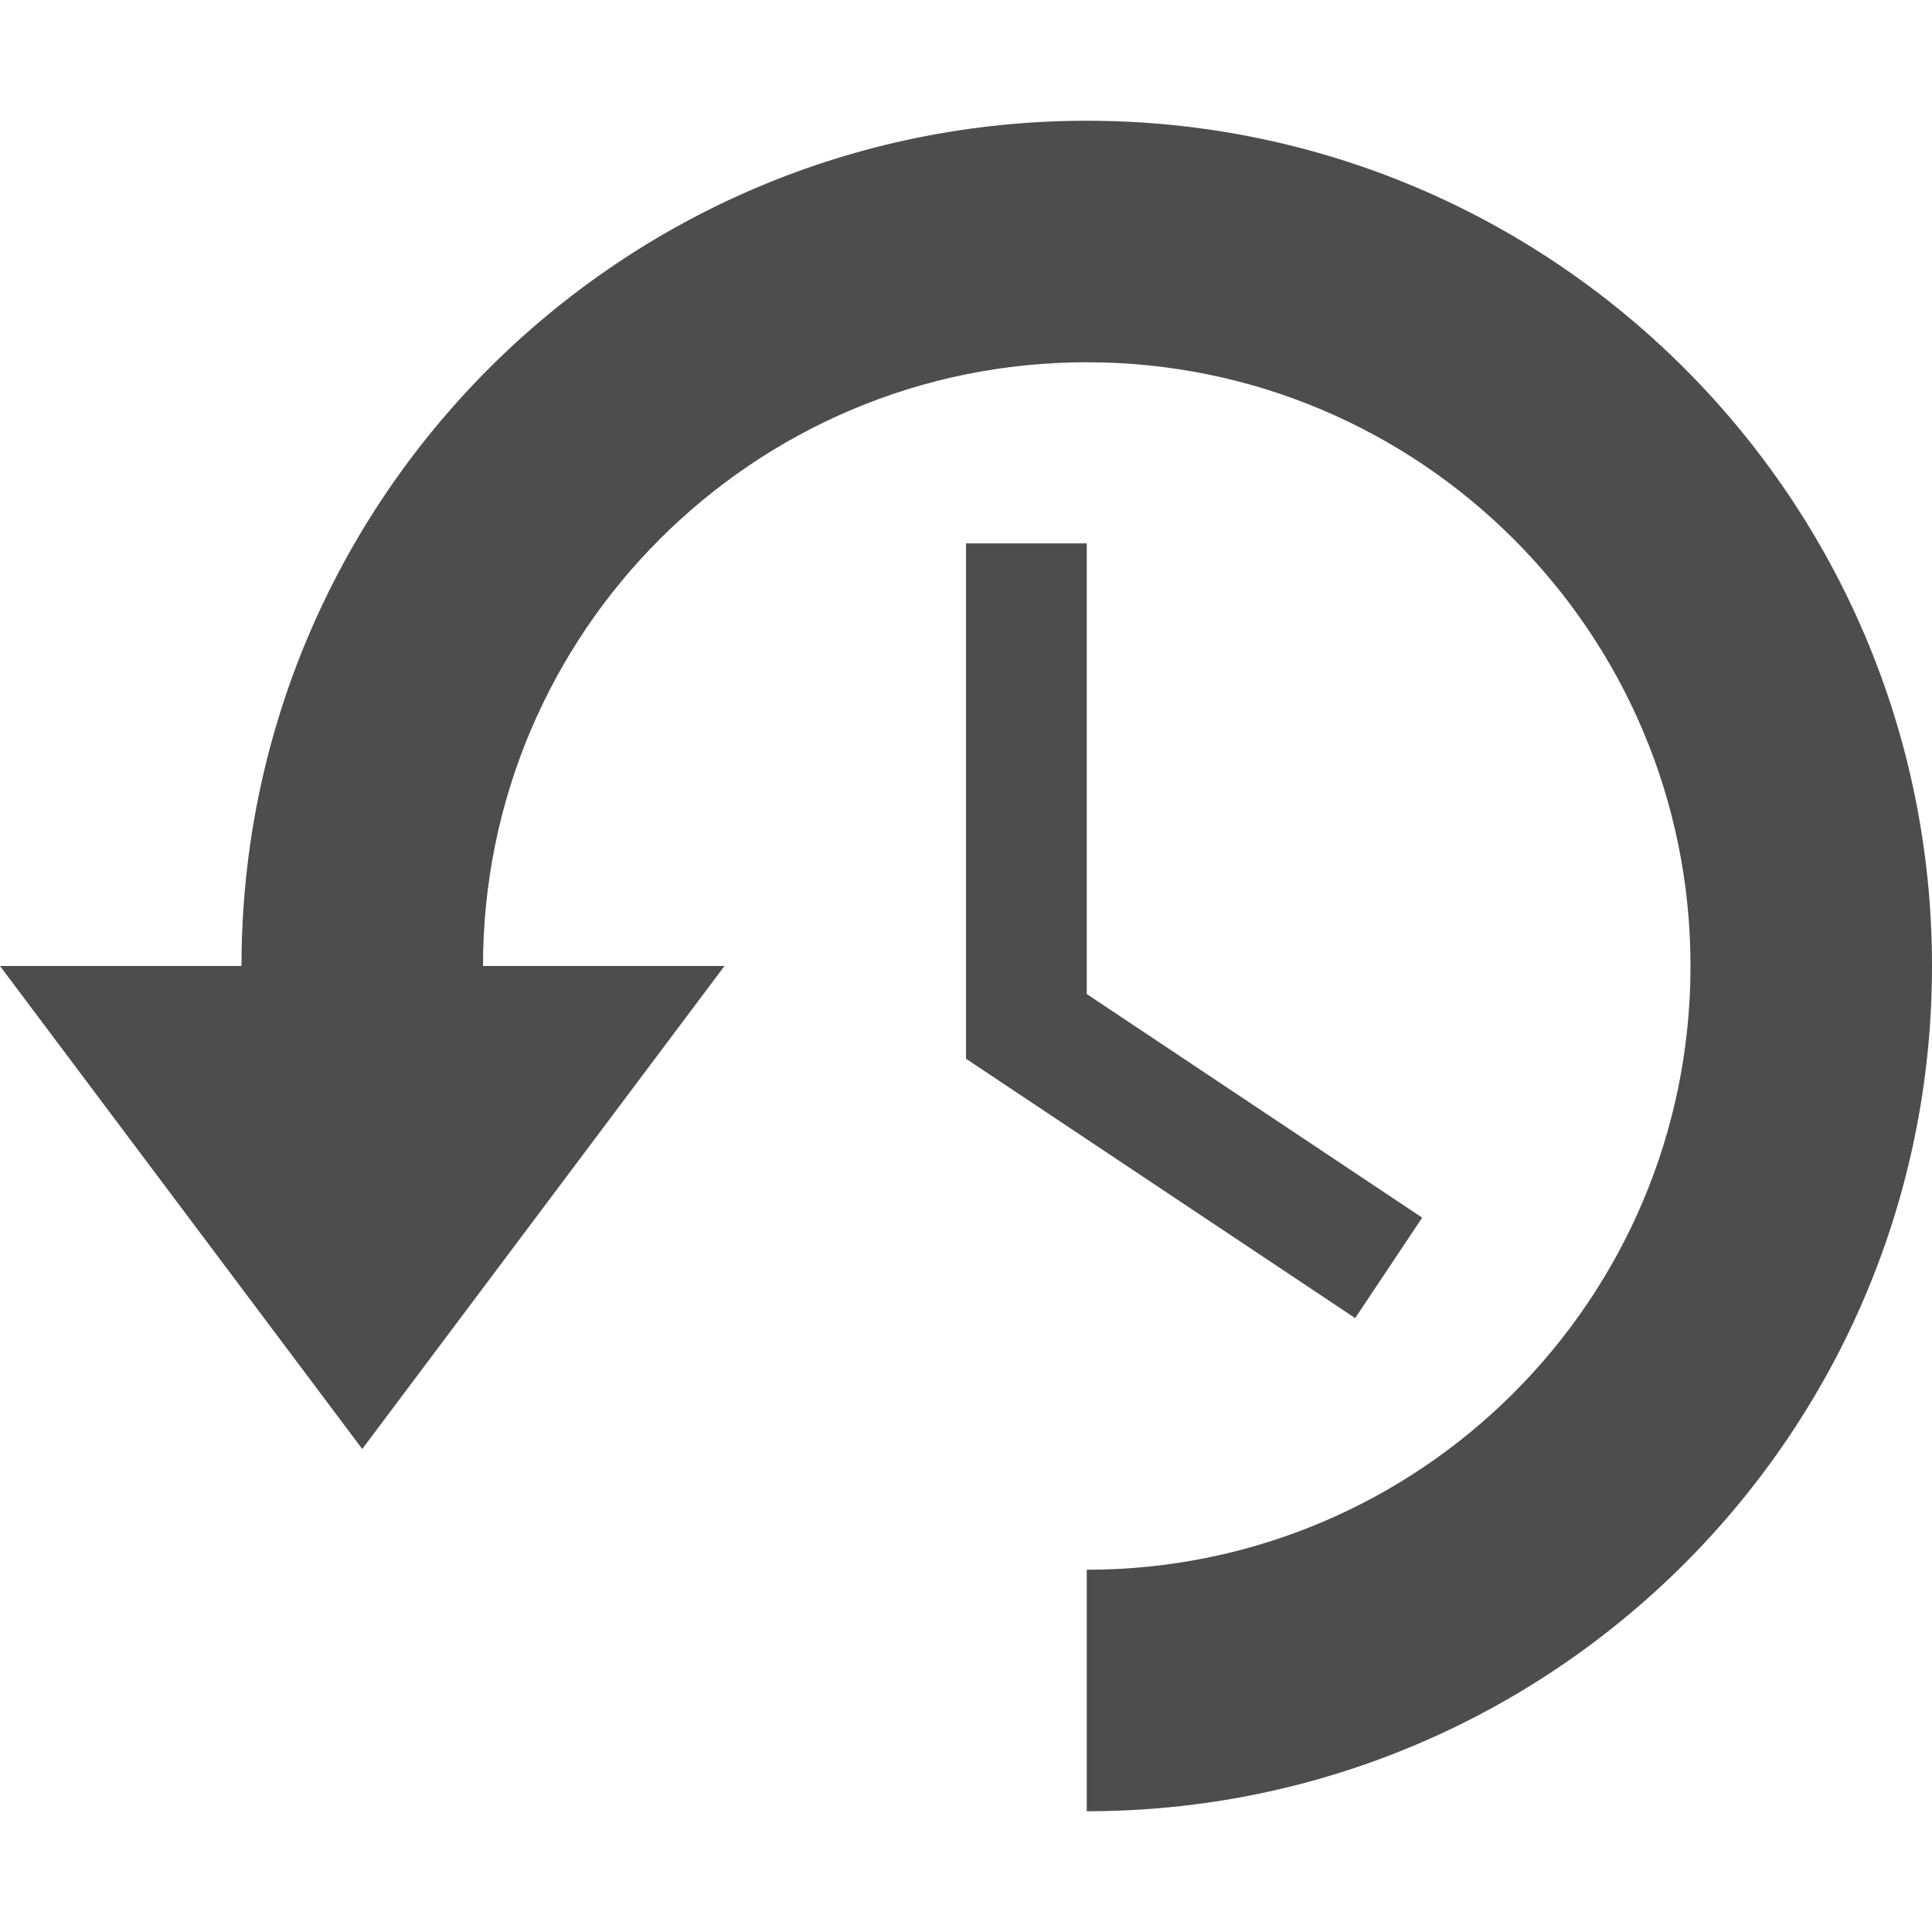
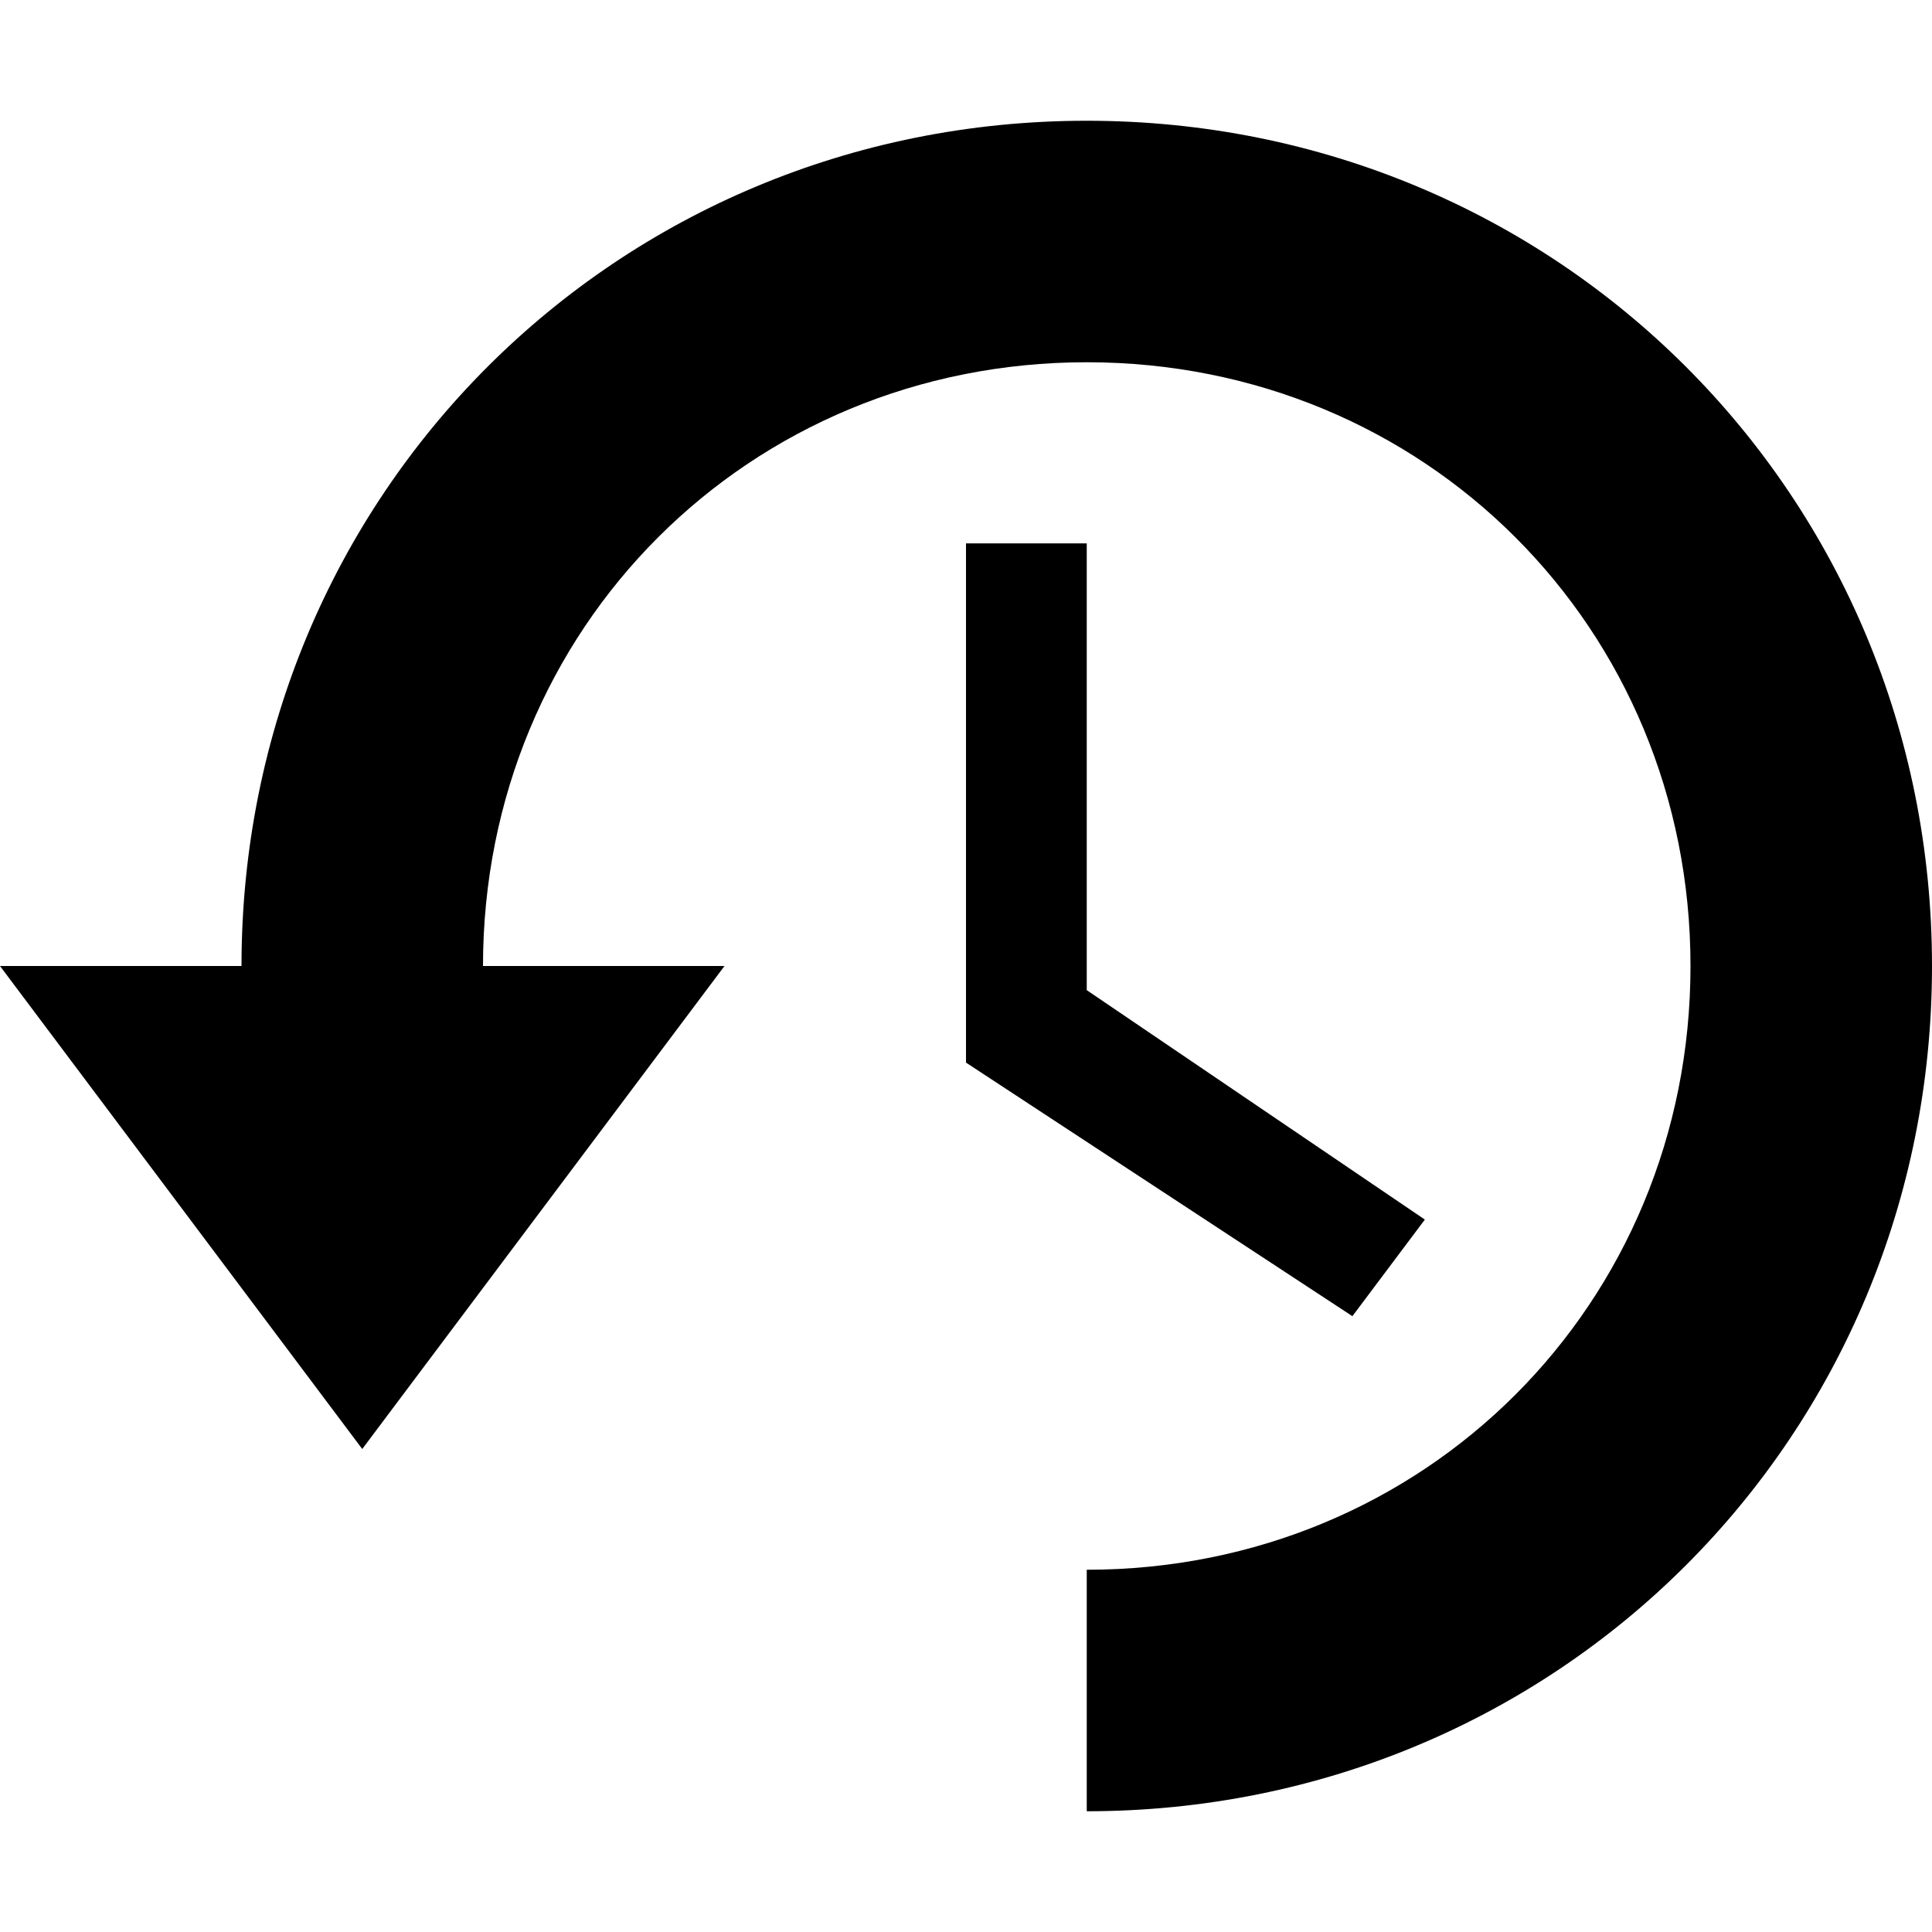
- <svg xmlns="http://www.w3.org/2000/svg" xmlns:ns1="http://www.openswatchbook.org/uri/2009/osb" height="16" id="svg7384" style="enable-background:new" version="1.1" width="16">
-   <defs id="defs7386">
-     <linearGradient id="linearGradient6882" ns1:paint="solid">
-       <stop id="stop6884" offset="0" style="stop-color:#555555;stop-opacity:1;" />
-     </linearGradient>
-     <linearGradient id="linearGradient5606" ns1:paint="solid">
-       <stop id="stop5608" offset="0" style="stop-color:#000000;stop-opacity:1;" />
-     </linearGradient>
-     <filter id="filter7554" style="color-interpolation-filters:sRGB">
-       <feBlend id="feBlend7556" in2="BackgroundImage" mode="darken" />
-     </filter>
-   </defs>
-   <g id="layer9" style="display:inline" transform="translate(-925.0002,675)" />
-   <g id="layer10" style="display:inline;filter:url(#filter7554)" transform="translate(-925.0002,675)" />
-   <g id="layer1" style="display:inline" transform="translate(-684,58)">
-     <path d="m 693,-57 a 7,7 0 0 0 -7,7 l -2,0 3,4 3,-4 -2,0 a 5,5 0 0 1 5,-5 5,5 0 0 1 5,5 5,5 0 0 1 -5,5 l 0,2 a 7,7 0 0 0 7,-7 7,7 0 0 0 -7,-7 z m -1,3.5 0,4.268 3.223,2.148 0.555,-0.832 L 693,-49.768 693,-53.5 l -1,0 z" id="path6366-7" style="display:inline;fill:#4d4d4d;fill-opacity:1;stroke:none;enable-background:new" />
-   </g>
-   <g id="layer14" style="display:inline" transform="translate(-925.0002,675)" />
-   <g id="layer15" style="display:inline" transform="translate(-925.0002,675)" />
-   <g id="g71291" style="display:inline" transform="translate(-925.0002,675)" />
-   <g id="layer2" style="display:inline" transform="translate(-684,208)" />
-   <g id="layer12" style="display:inline" transform="translate(-925.0002,675)" />
+ <svg xmlns="http://www.w3.org/2000/svg" height="16" width="16">
+   <path d="m9 1c-3.9 0-7 3.1-7 7h-2l3 4 3-4h-2c0-2.8 2.2-5 5-5s5 2.2 5 5-2.2 5-5 5v2c3.9 0 7-3.1 7-7s-3.1-7-7-7zm-1 3.5v4.3l3.2 2.1.6-.8-2.8-1.9v-3.7z" />
</svg>
